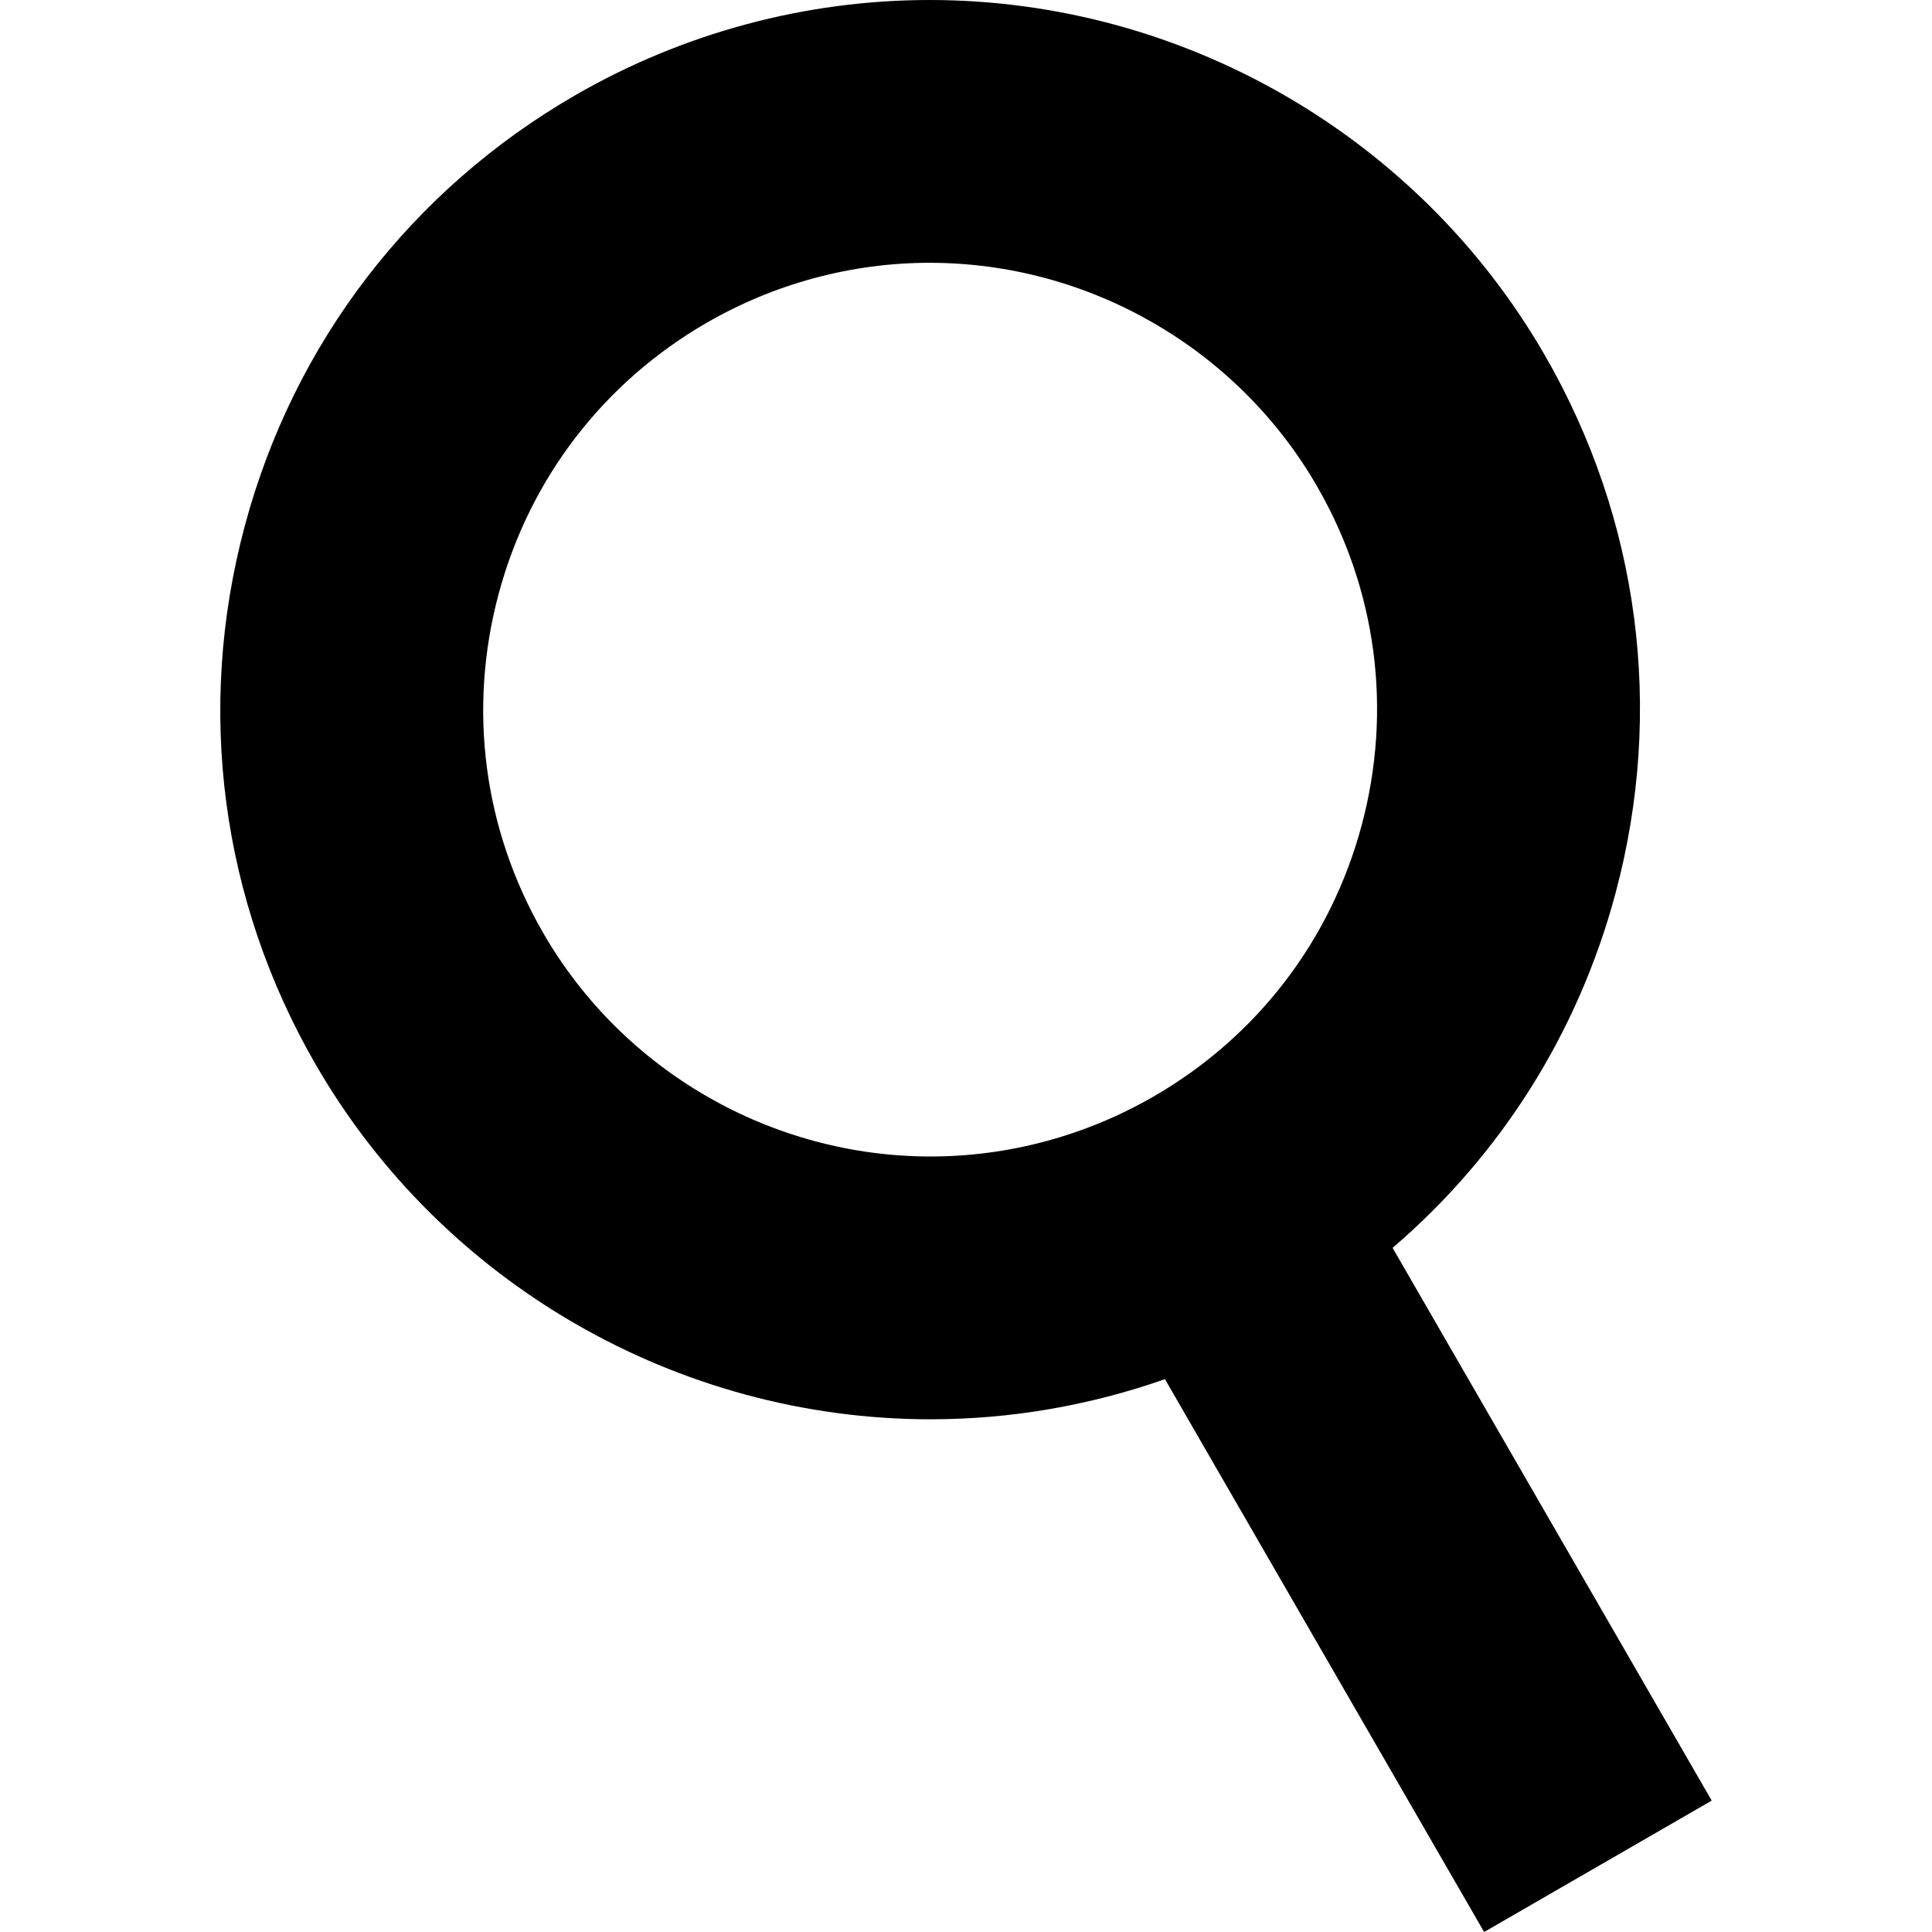
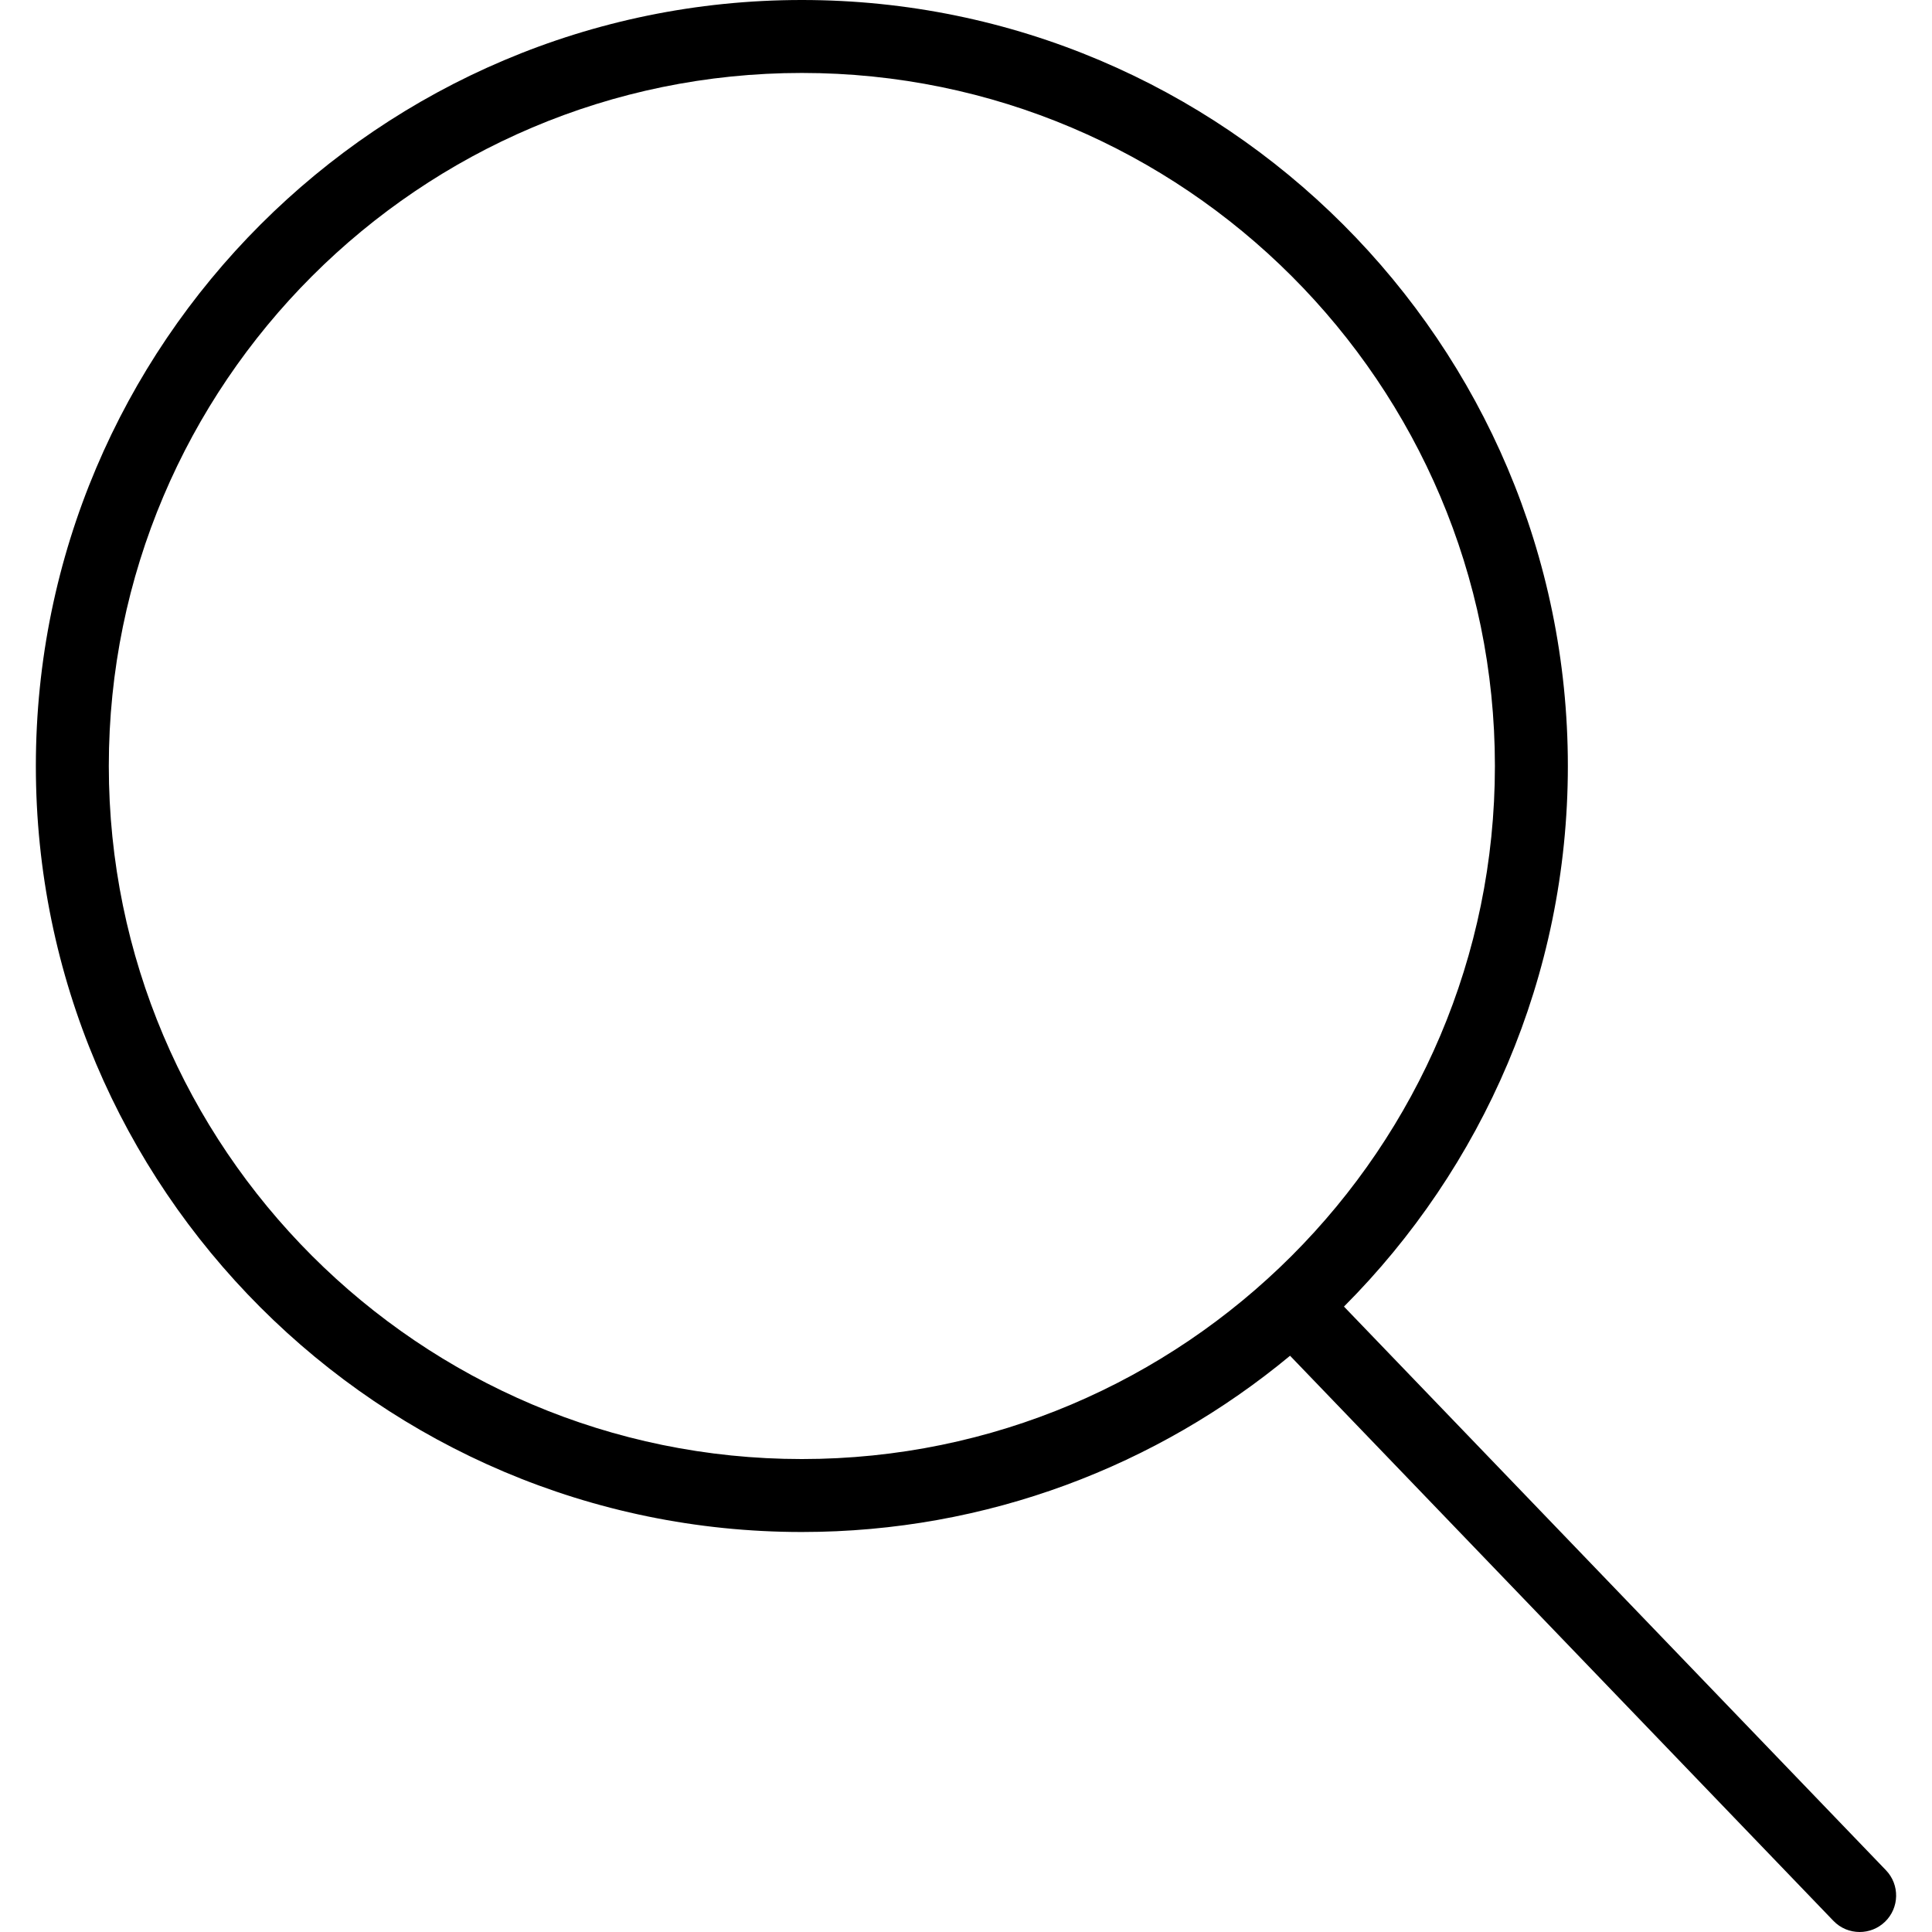
- <svg xmlns="http://www.w3.org/2000/svg" version="1.1" id="Capa_1" x="0px" y="0px" viewBox="0 0 183.792 183.792" style="enable-background:new 0 0 183.792 183.792;" xml:space="preserve">
-   <path d="M54.734,9.053C39.12,18.067,27.95,32.624,23.284,50.039c-4.667,17.415-2.271,35.606,6.743,51.22  c12.023,20.823,34.441,33.759,58.508,33.759c7.599,0,15.139-1.308,22.287-3.818l30.364,52.592l21.65-12.5l-30.359-52.583  c10.255-8.774,17.638-20.411,21.207-33.73c4.666-17.415,2.27-35.605-6.744-51.22C134.918,12.936,112.499,0,88.433,0  C76.645,0,64.992,3.13,54.734,9.053z M125.29,46.259c5.676,9.831,7.184,21.285,4.246,32.25c-2.938,10.965-9.971,20.13-19.802,25.806  c-6.462,3.731-13.793,5.703-21.199,5.703c-15.163,0-29.286-8.146-36.857-21.259c-5.676-9.831-7.184-21.284-4.245-32.25  c2.938-10.965,9.971-20.13,19.802-25.807C73.696,26.972,81.027,25,88.433,25C103.597,25,117.719,33.146,125.29,46.259z" />
+ <svg xmlns="http://www.w3.org/2000/svg" version="1.1" id="Capa_1" x="0px" y="0px" viewBox="0 0 52.966 52.966" style="enable-background:new 0 0 52.966 52.966;" xml:space="preserve">
+   <path d="M51.704,51.273L36.845,35.82c3.79-3.801,6.138-9.041,6.138-14.82c0-11.58-9.42-21-21-21s-21,9.42-21,21s9.42,21,21,21  c5.083,0,9.748-1.817,13.384-4.832l14.895,15.491c0.196,0.205,0.458,0.307,0.721,0.307c0.25,0,0.499-0.093,0.693-0.279  C52.074,52.304,52.086,51.671,51.704,51.273z M21.983,40c-10.477,0-19-8.523-19-19s8.523-19,19-19s19,8.523,19,19  S32.459,40,21.983,40z" />
  <g>
</g>
  <g>
</g>
  <g>
</g>
  <g>
</g>
  <g>
</g>
  <g>
</g>
  <g>
</g>
  <g>
</g>
  <g>
</g>
  <g>
</g>
  <g>
</g>
  <g>
</g>
  <g>
</g>
  <g>
</g>
  <g>
</g>
</svg>
